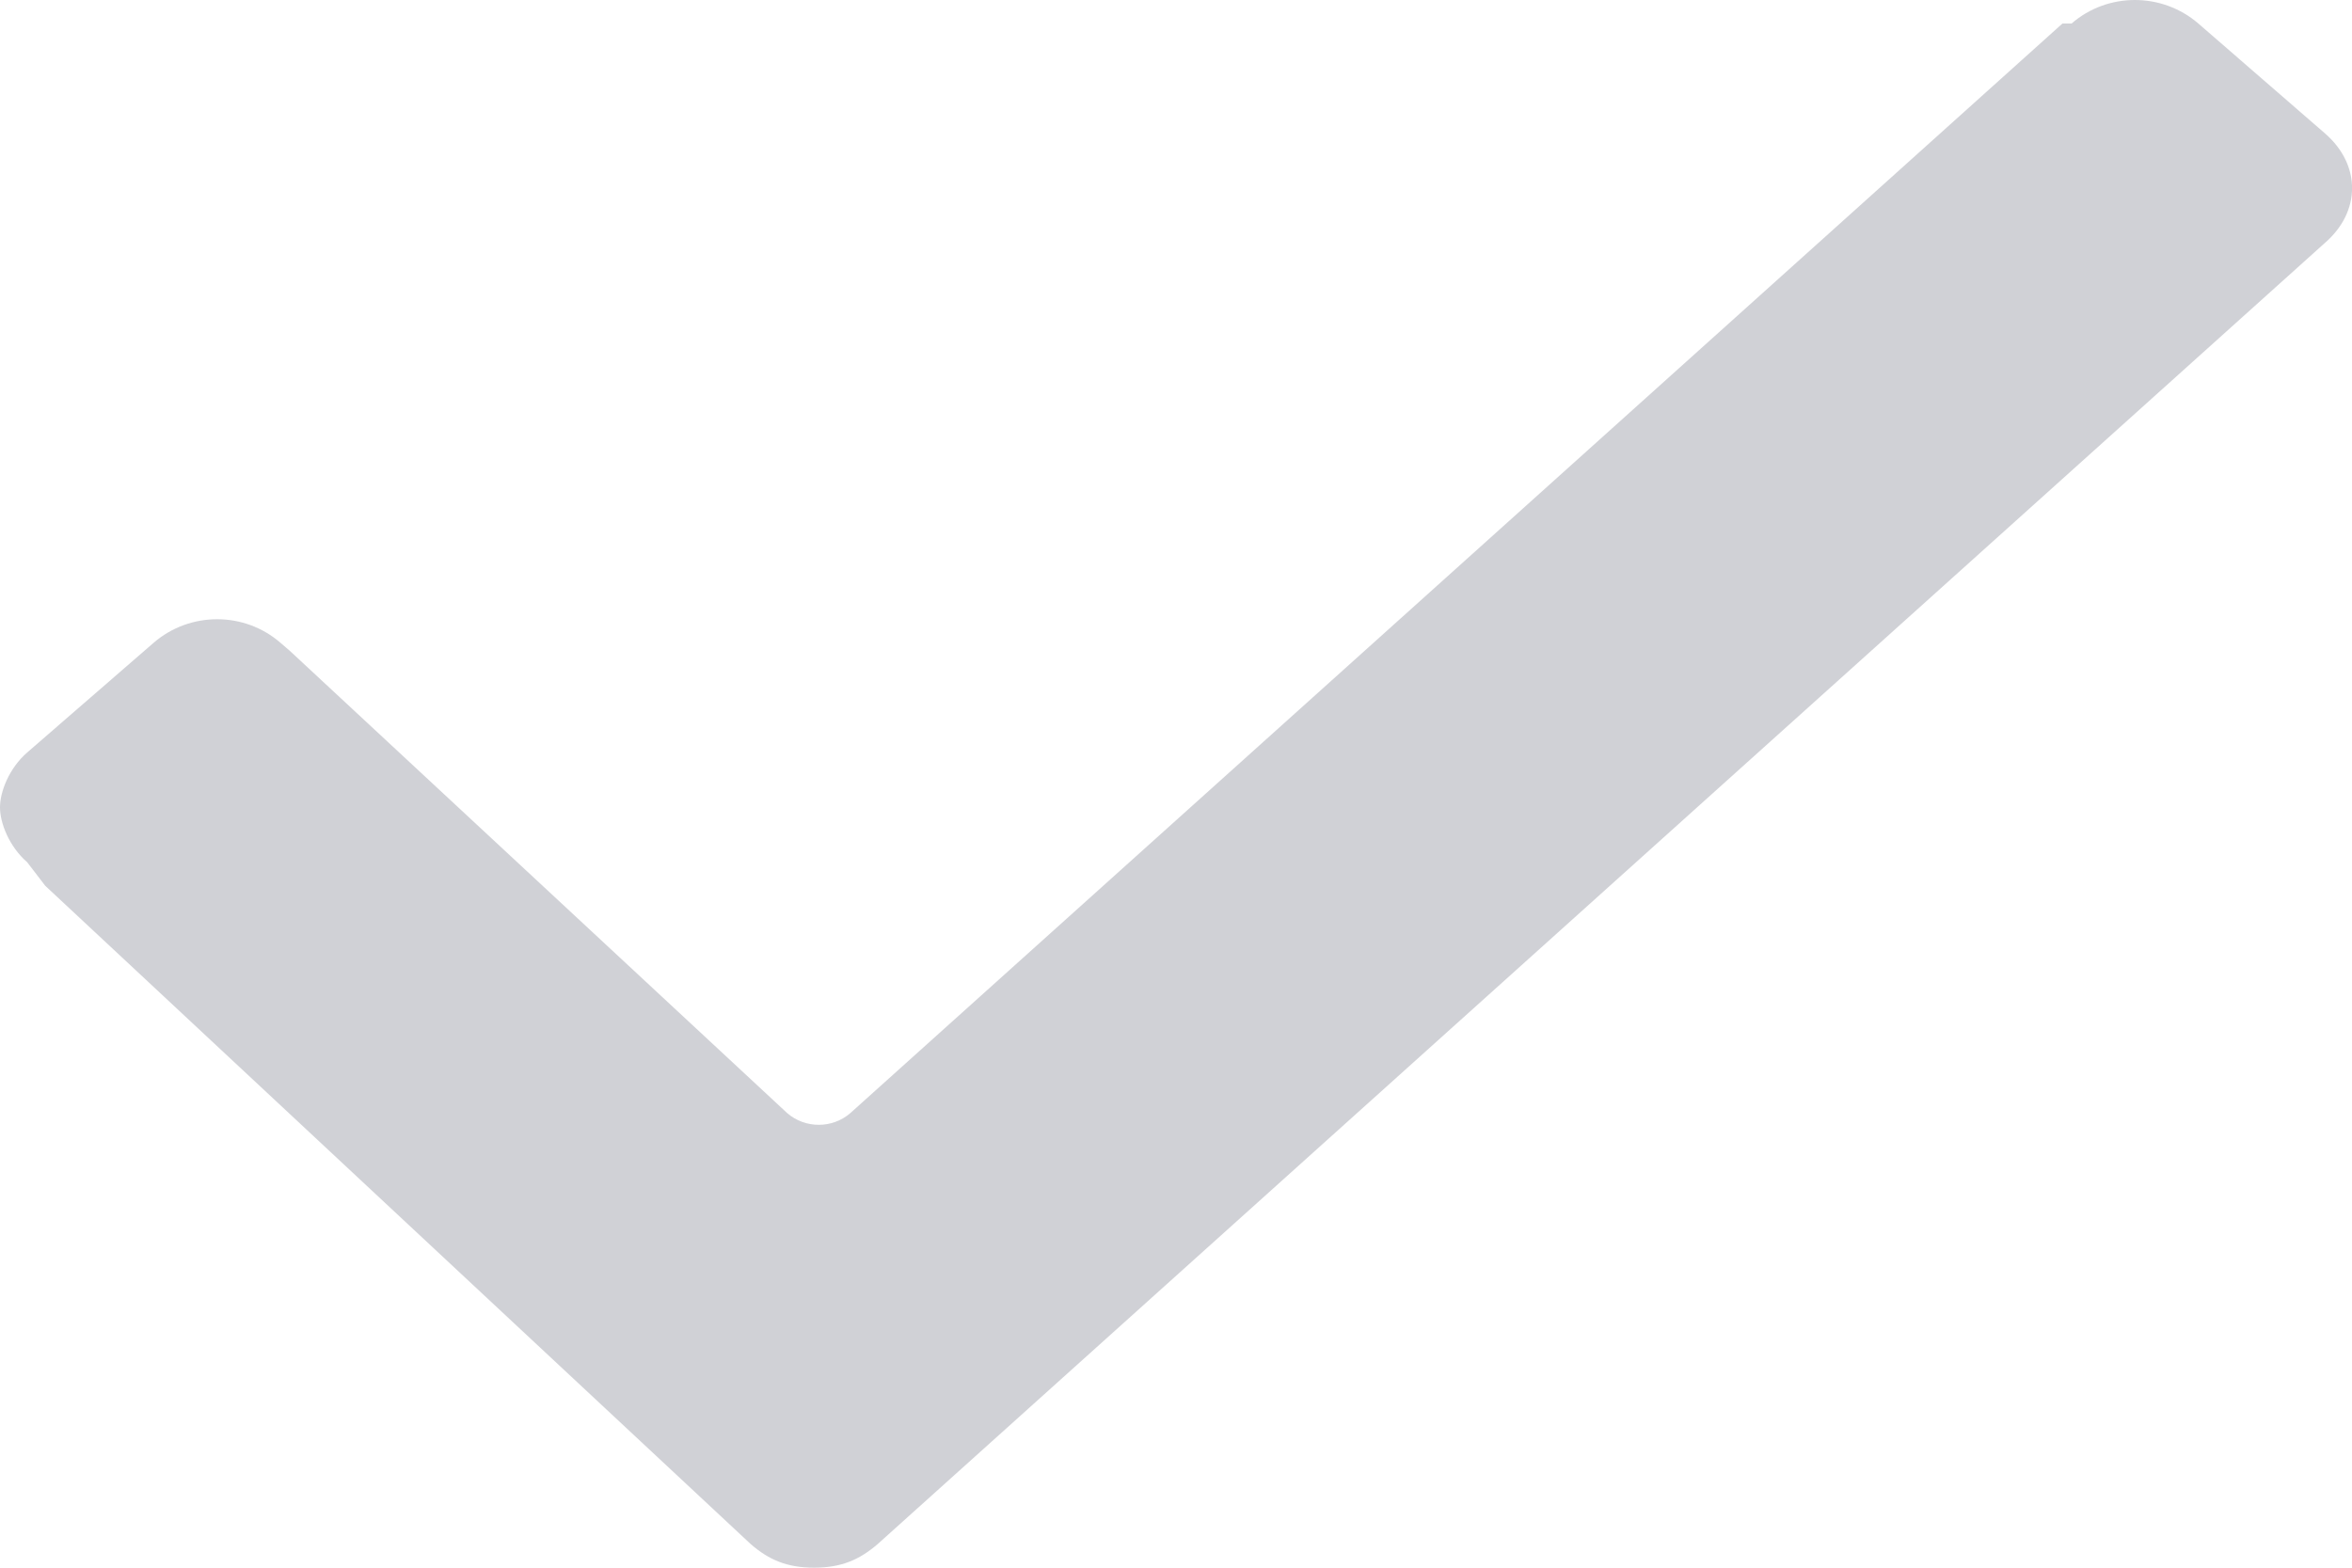
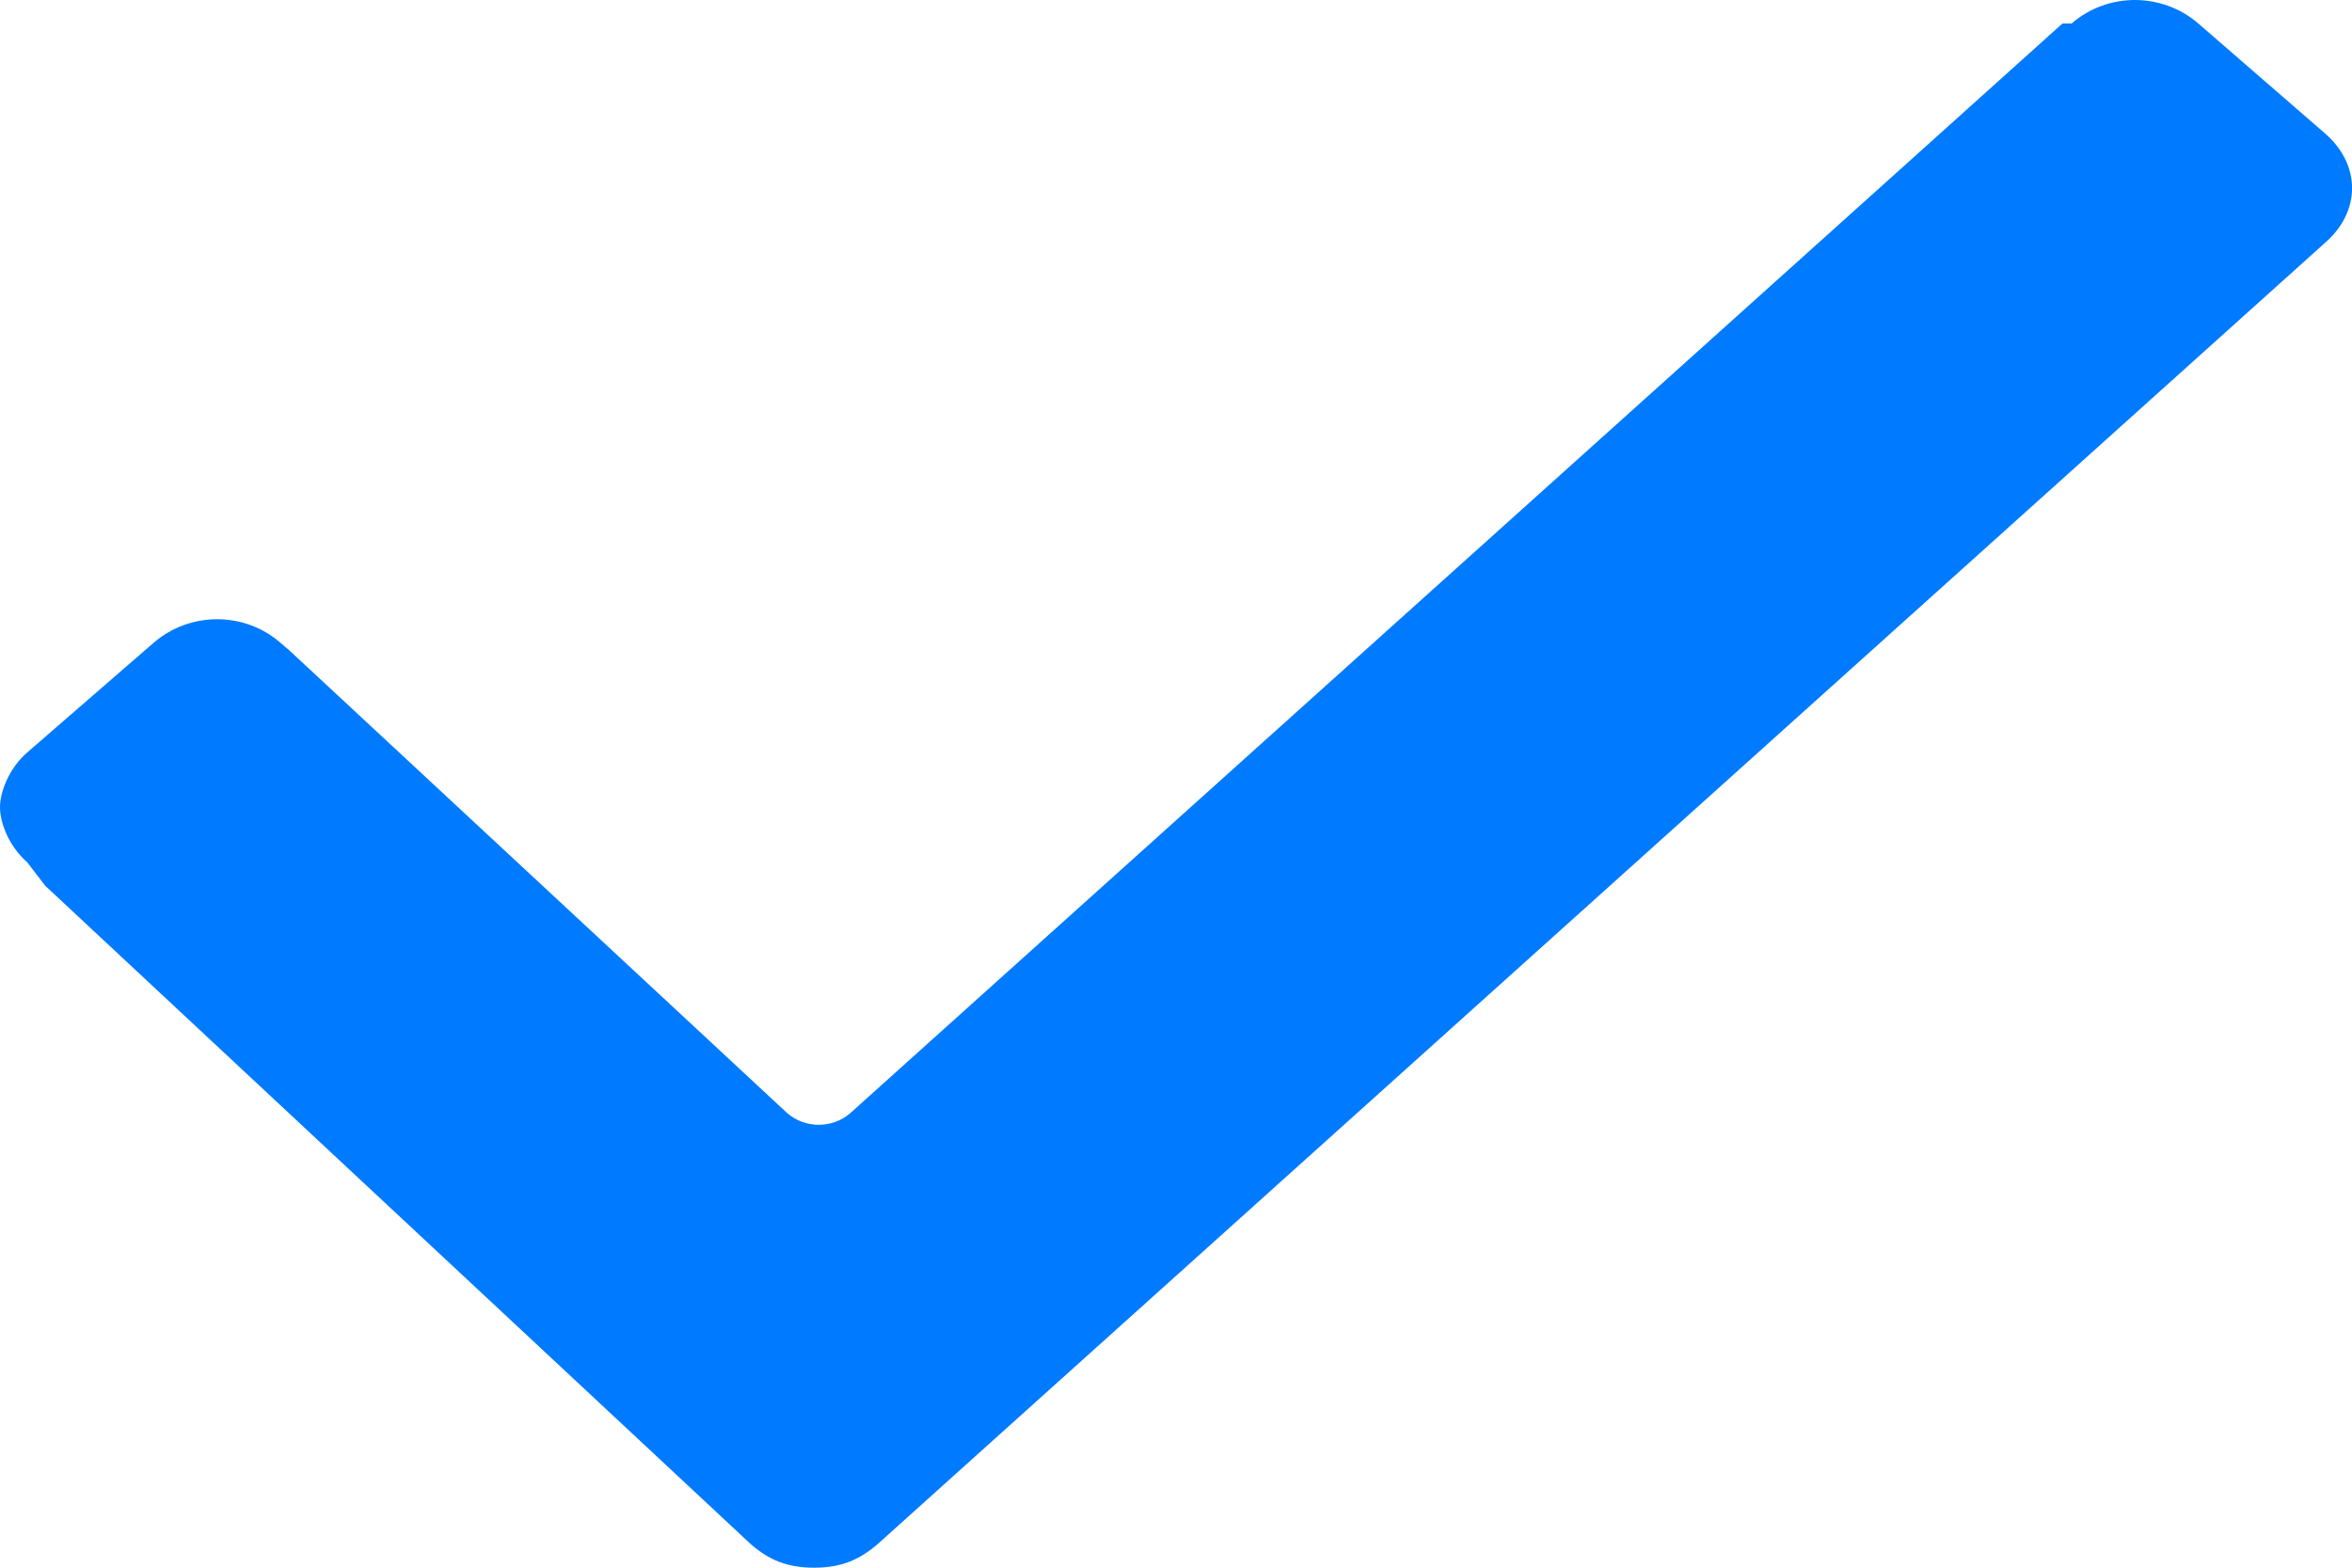
<svg xmlns="http://www.w3.org/2000/svg" width="9px" height="6px" viewBox="0 0 9 6" version="1.1">
-   <g id="Symbols" stroke="none" stroke-width="1" fill="none" fill-rule="evenodd">
-     <g id="checkbox/checked" transform="translate(-4, -5)" fill="#D0D1D6" fill-rule="nonzero">
-       <path d="M4.104,8.3 C4.035,8.24 4,8.15 4,8.09 C4,8.03 4.035,7.94 4.104,7.88 L4.588,7.46 C4.727,7.34 4.935,7.34 5.073,7.46 L5.108,7.49 L7.012,9.26 C7.081,9.32 7.185,9.32 7.254,9.26 L11.892,5.09 L11.927,5.09 C12.065,4.97 12.273,4.97 12.412,5.09 L12.896,5.51 C13.035,5.63 13.035,5.81 12.896,5.93 L7.358,10.91 C7.288,10.97 7.219,11 7.115,11 C7.012,11 6.942,10.97 6.873,10.91 L4.173,8.39 L4.104,8.3 Z" id="Shape" />
+   <g stroke="none" stroke-width="1" fill="none" fill-rule="evenodd">
+     <g transform="translate(-1016, -515)" fill="#007AFF" fill-rule="nonzero">
+       <g transform="translate(972, 32)">
+         <g transform="translate(40, 358)">
+           <g transform="translate(0, 120)">
+             <path d="M4.104,8.3 C4.035,8.24 4,8.15 4,8.09 C4,8.03 4.035,7.94 4.104,7.88 L4.588,7.46 C4.727,7.34 4.935,7.34 5.073,7.46 L5.108,7.49 L7.012,9.26 C7.081,9.32 7.185,9.32 7.254,9.26 L11.892,5.09 L11.927,5.09 C12.065,4.97 12.273,4.97 12.412,5.09 L12.896,5.51 C13.035,5.63 13.035,5.81 12.896,5.93 L7.358,10.91 C7.288,10.97 7.219,11 7.115,11 C7.012,11 6.942,10.97 6.873,10.91 L4.173,8.39 L4.104,8.3 Z" id="Shape" />
+           </g>
+         </g>
+       </g>
    </g>
  </g>
</svg>
